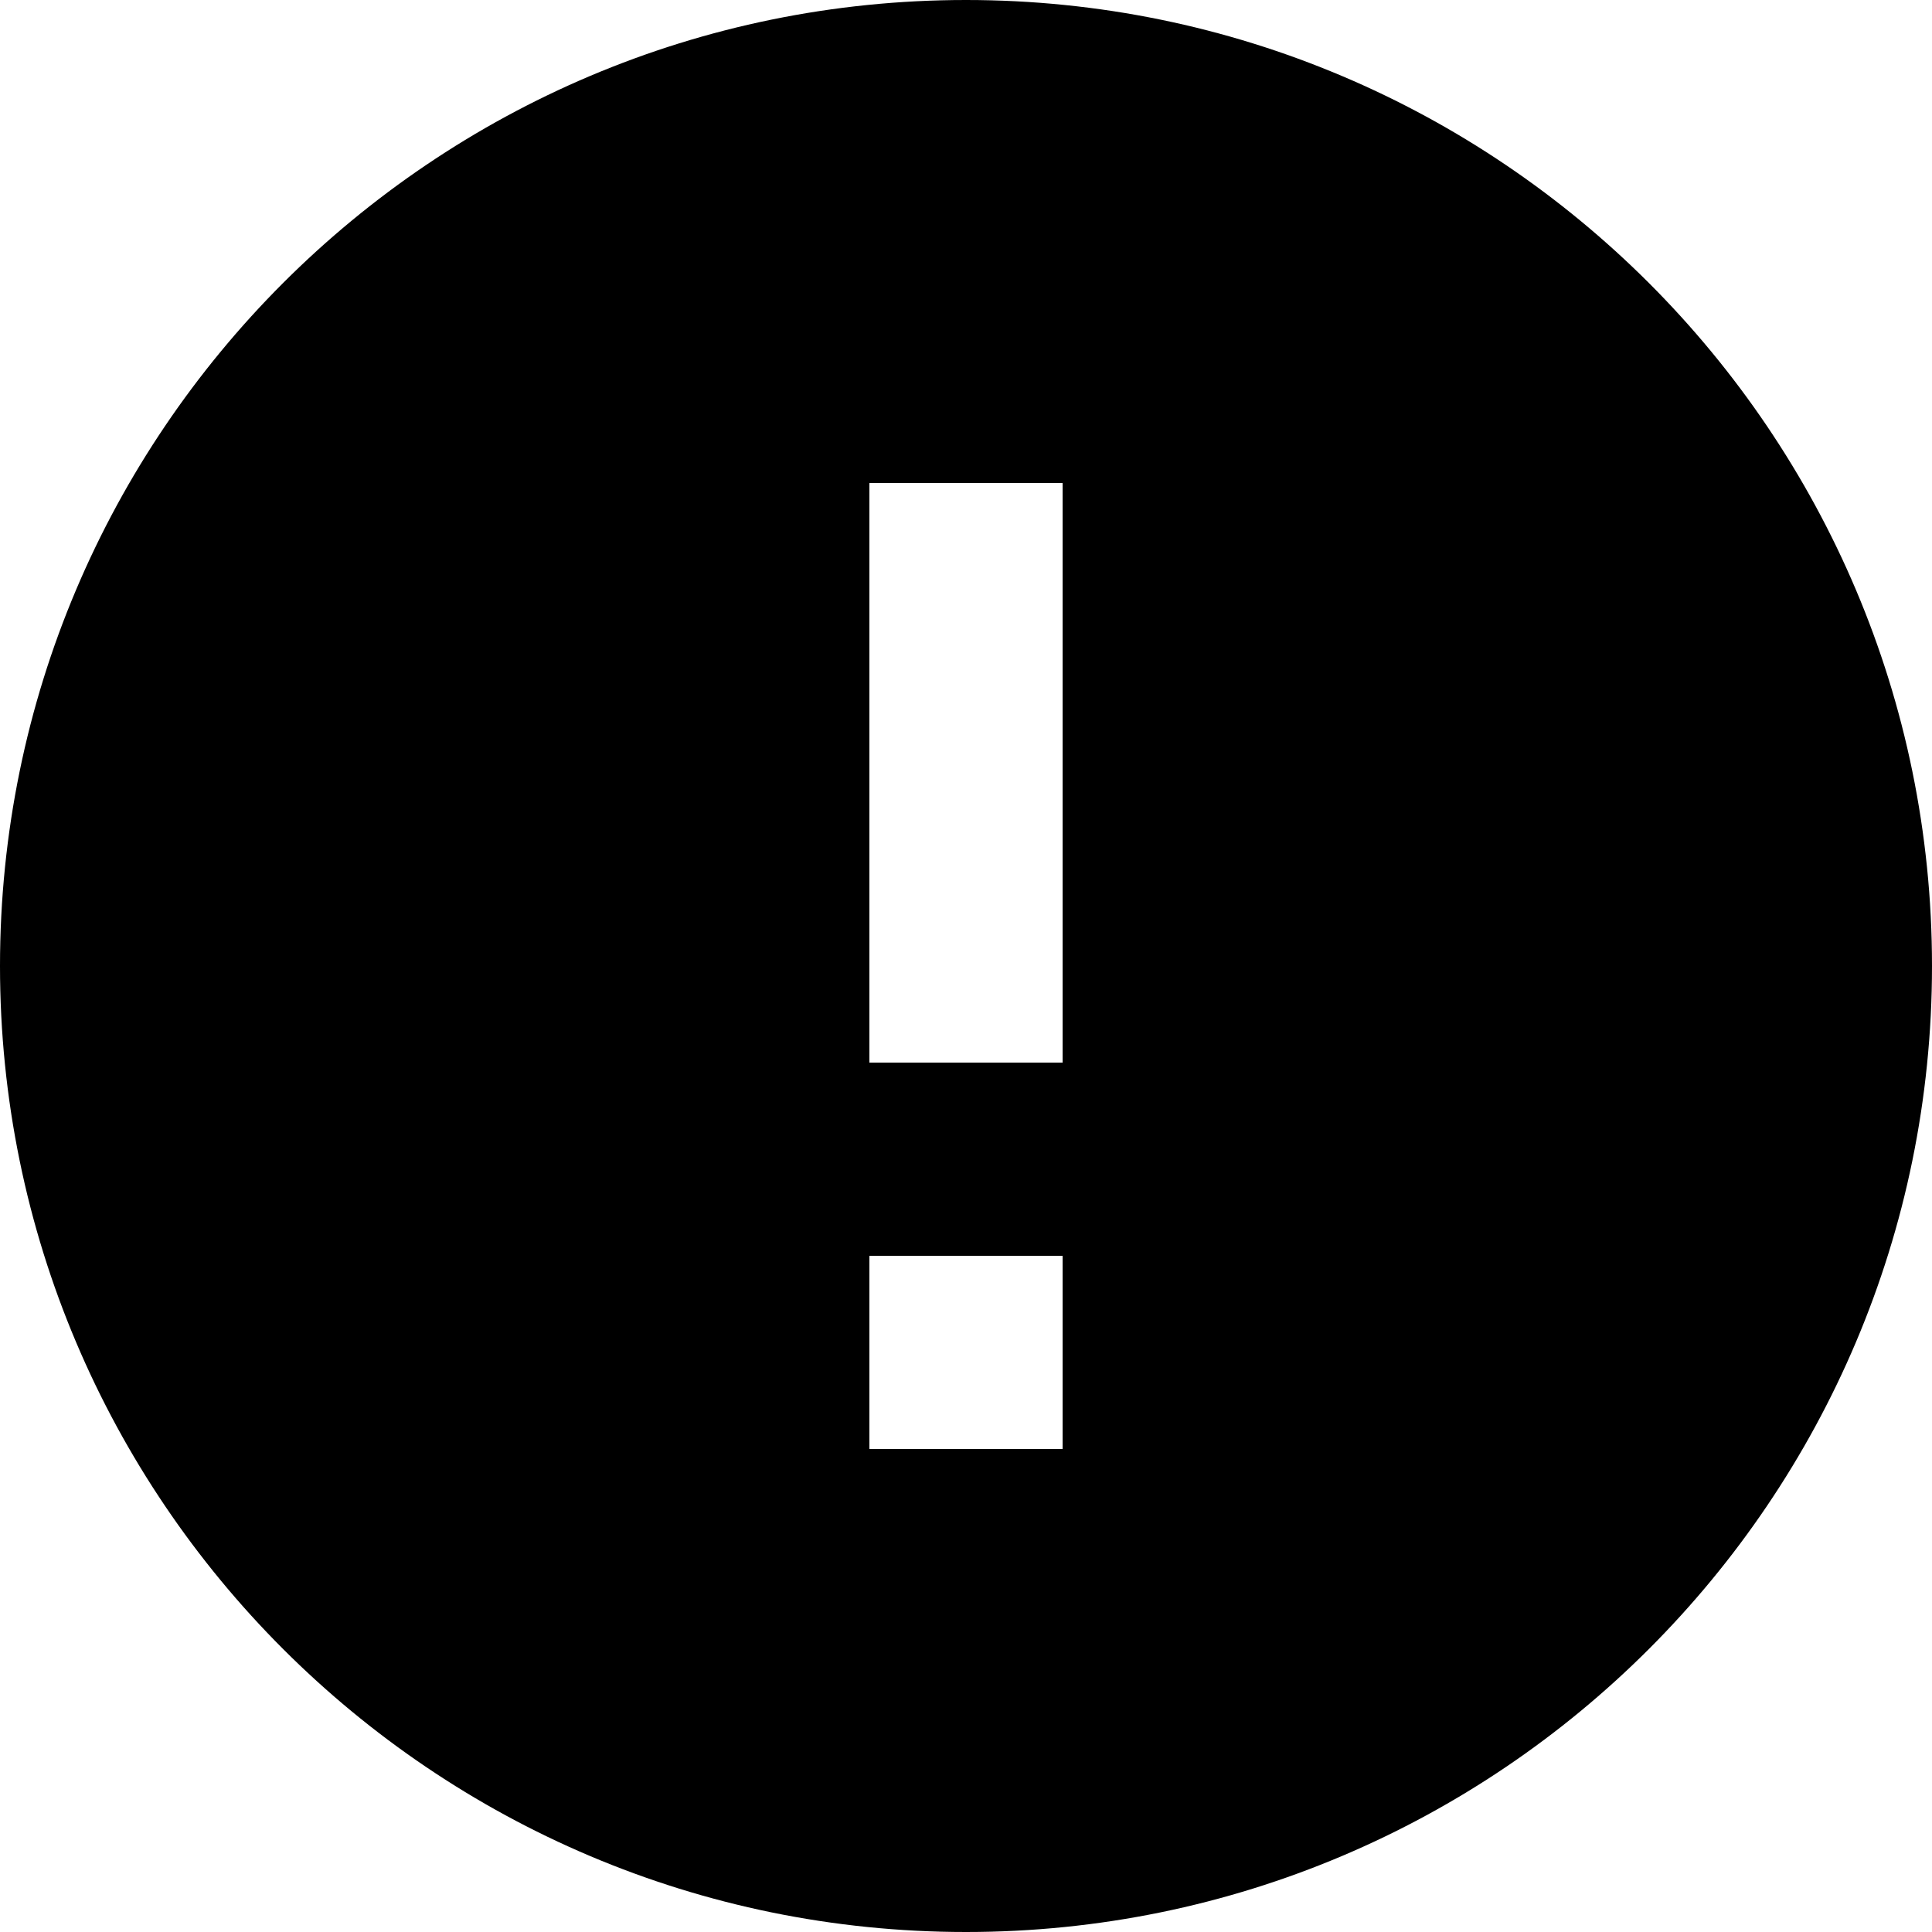
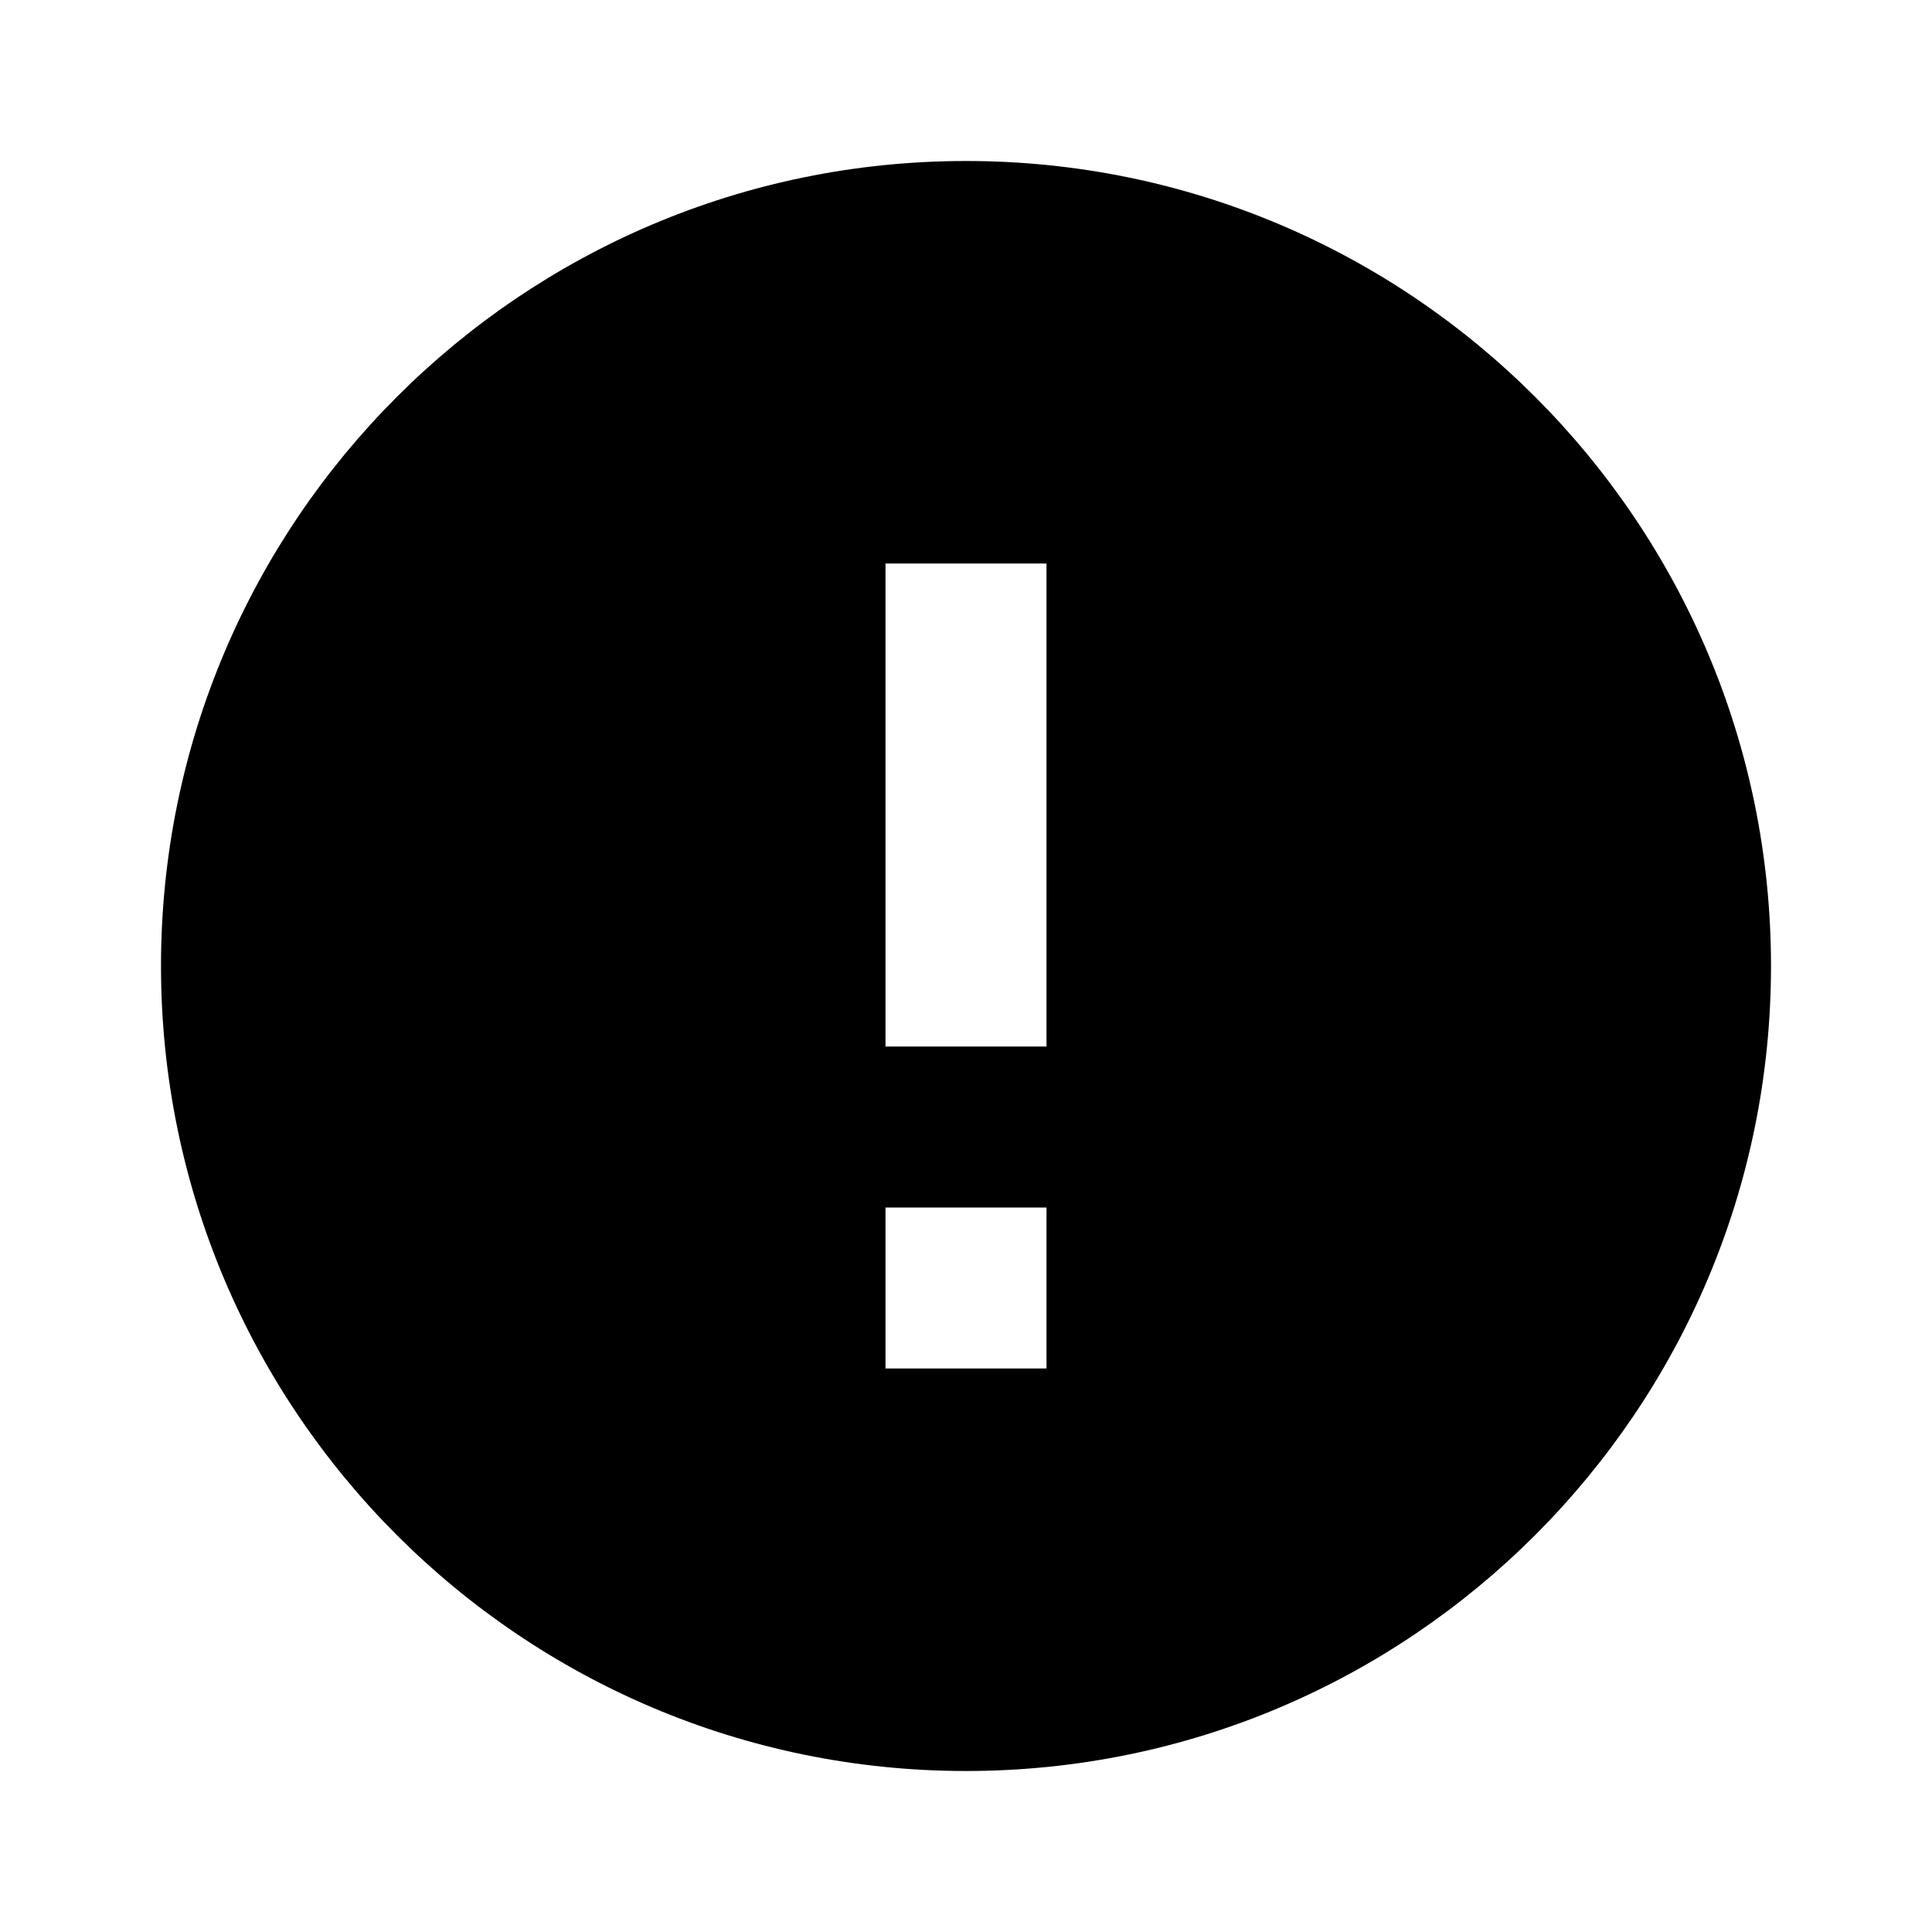
- <svg xmlns="http://www.w3.org/2000/svg" viewBox="0 0 22 22" fill-rule="evenodd" clip-rule="evenodd" stroke-linejoin="round" stroke-miterlimit="2">
-   <path d="M11 0C4.928 0 0 4.928 0 11s4.928 11 11 11 11-4.928 11-11S17.072 0 11 0zm1.1 16.5H9.9v-2.2h2.2v2.2zm0-4.4H9.9V5.5h2.2v6.6z" />
+ <svg xmlns="http://www.w3.org/2000/svg" viewBox="0 0 24 24" width="1em" height="1em" fill-rule="evenodd" clip-rule="evenodd" stroke-linejoin="round" stroke-miterlimit="2">
+   <path d="M12 2C6.48 2 2 6.48 2 12s4.48 10 10 10 10-4.48 10-10S17.52 2 12 2zm1 15h-2v-2h2v2zm0-4h-2V7h2v6z" />
</svg>
